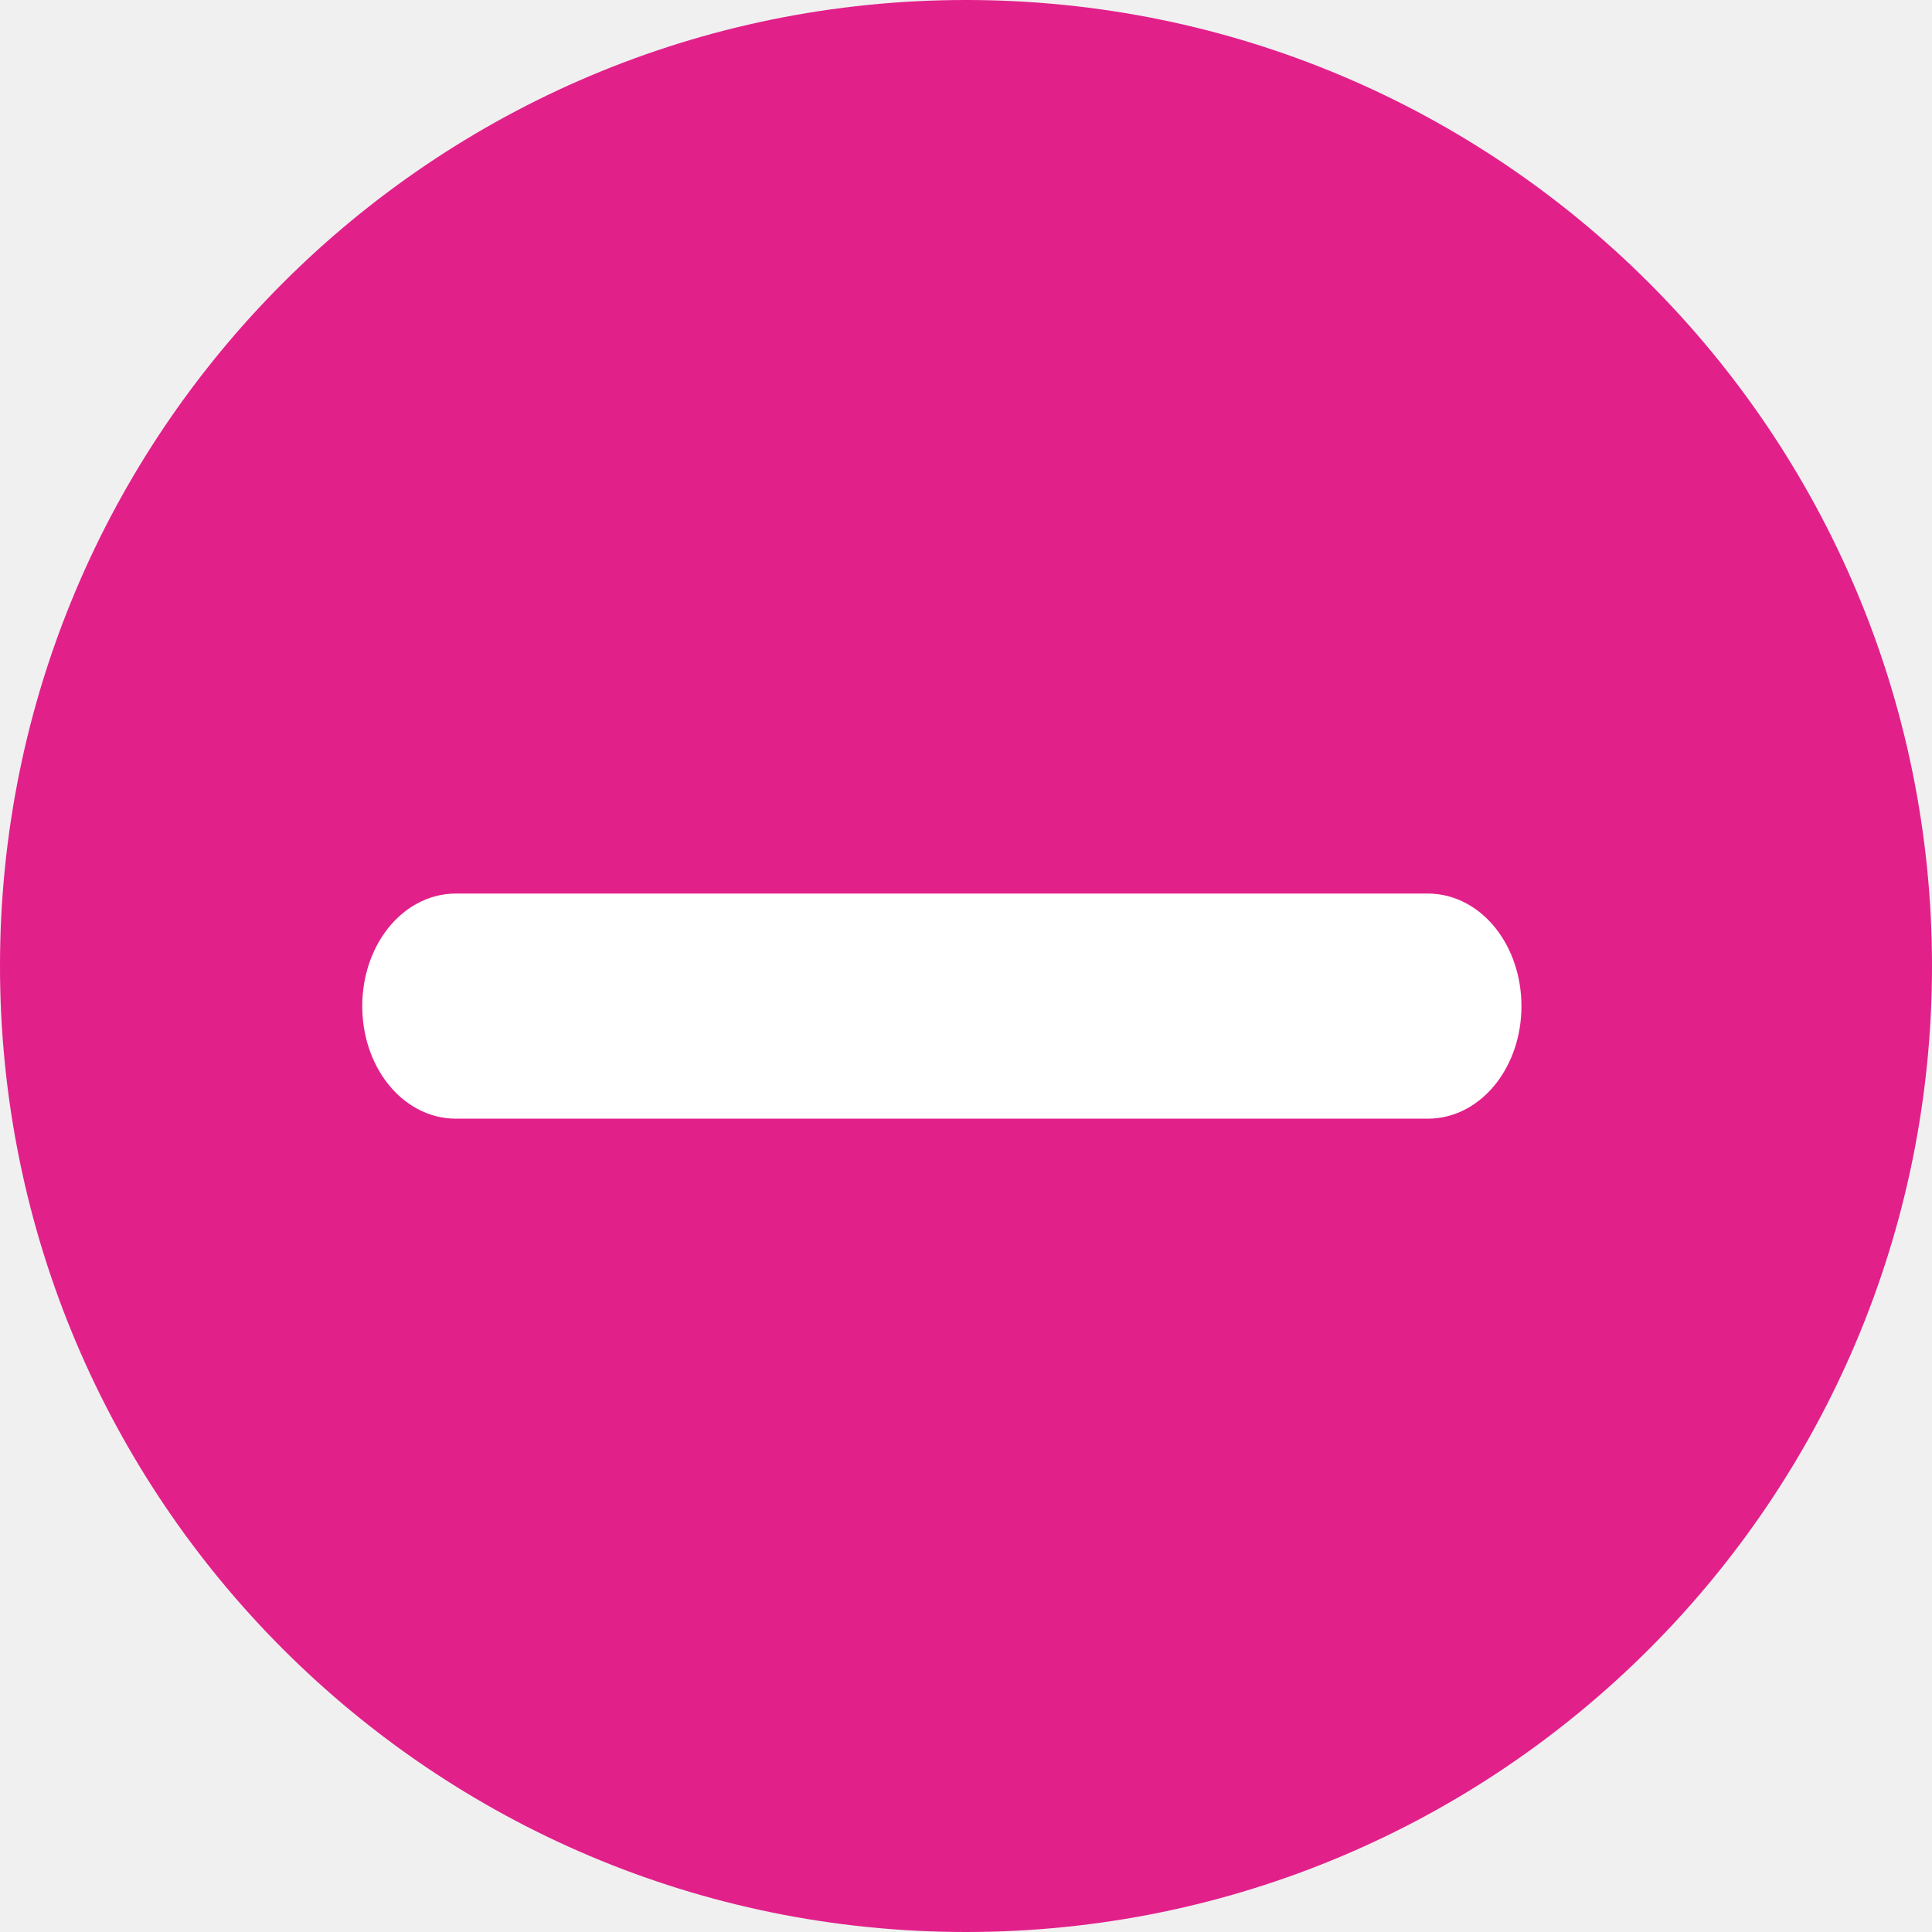
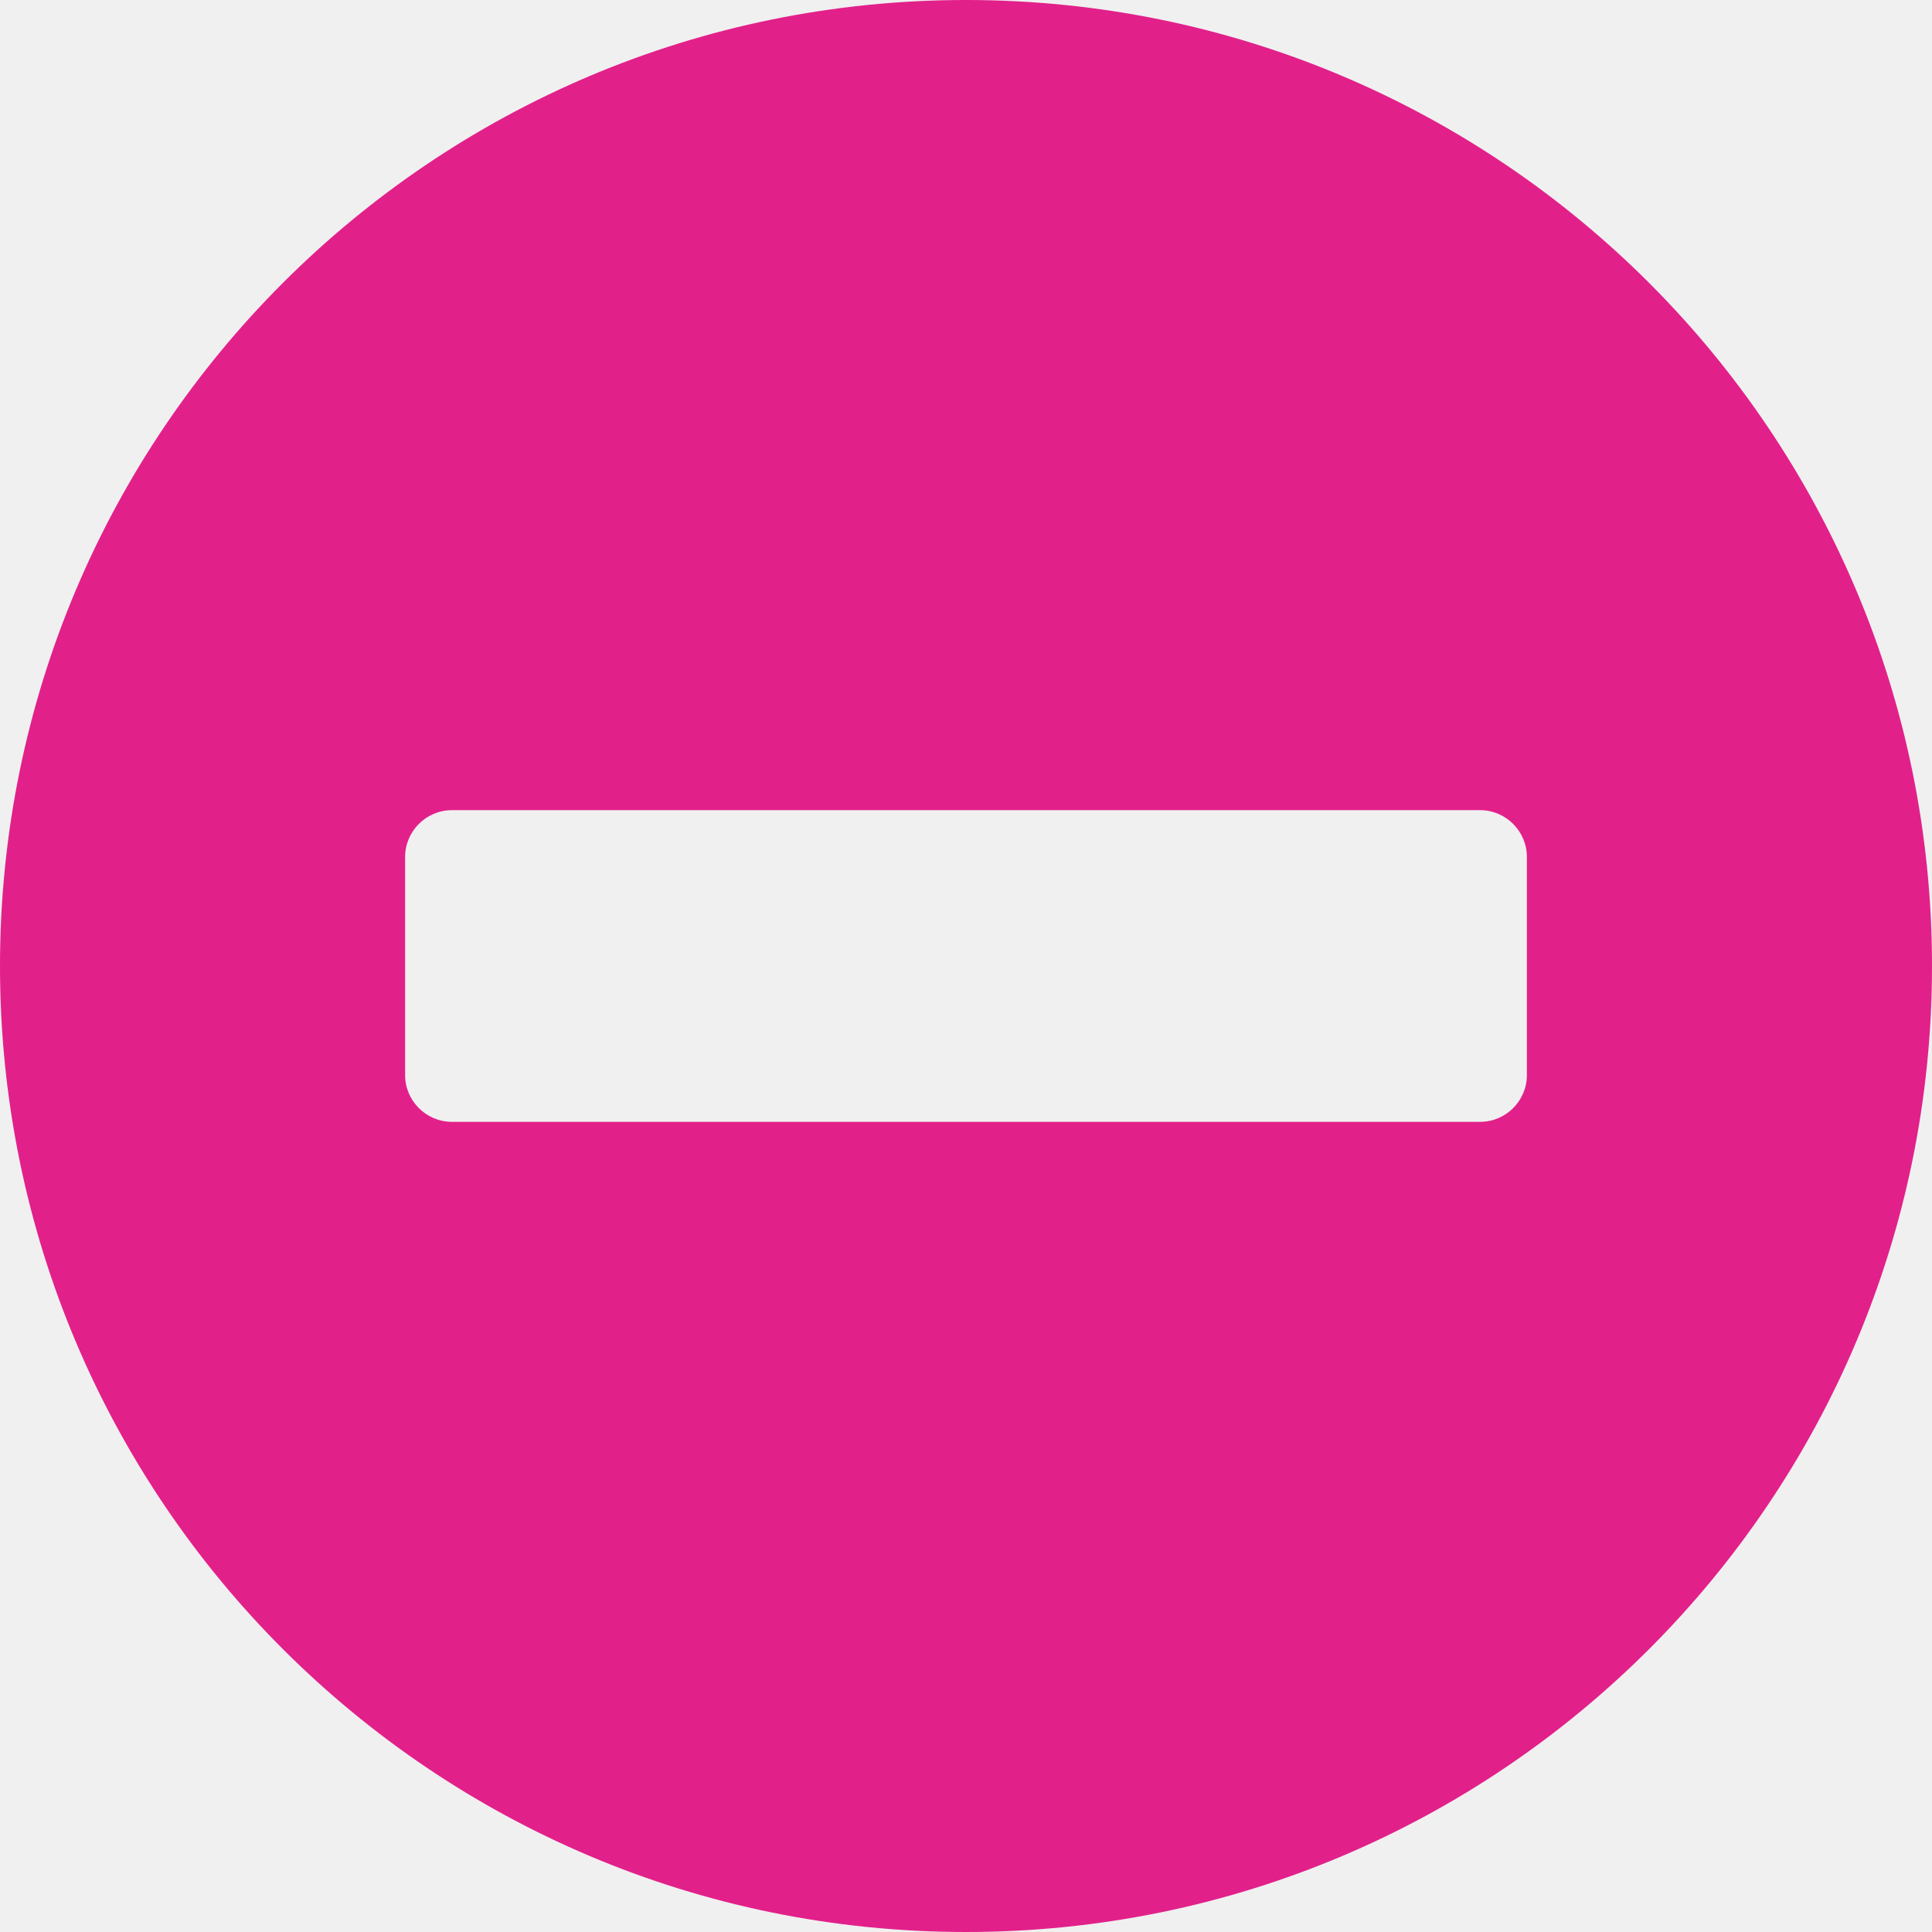
- <svg xmlns="http://www.w3.org/2000/svg" xmlns:xlink="http://www.w3.org/1999/xlink" width="40" height="40" viewBox="222.0 79.0 40 40" preserveAspectRatio="none">
+ <svg xmlns="http://www.w3.org/2000/svg" xmlns:xlink="http://www.w3.org/1999/xlink" width="35.0" height="35.0" viewBox="236.82 85.32 35.0 35.0" preserveAspectRatio="none">
  <g>
    <defs>
-       <ellipse cx="242" cy="99" rx="18" ry="18" id="s-Ellipse_4-32ba6-path" />
+       <path id="s-Path_8-32ba6" d="M254.32 85.32 C244.653 85.32 236.82 93.153 236.82 102.82 C236.82 112.487 244.653 120.32 254.32 120.32 C263.987 120.32 271.82 112.487 271.82 102.82 C271.82 93.153 263.987 85.32 254.32 85.32 Z M245.006 105.643 C244.54 105.643 244.159 105.262 244.159 104.796 L244.159 100.844 C244.159 100.379 244.54 99.997 245.006 99.997 L263.635 99.997 C264.1 99.997 264.481 100.379 264.481 100.844 L264.481 104.796 C264.481 105.262 264.1 105.643 263.635 105.643 L245.006 105.643 Z " />
    </defs>
    <g style="mix-blend-mode:normal">
-       <use xlink:href="#s-Ellipse_4-32ba6-path" fill="#E2208A" fill-opacity="1.0" stroke-width="4.0" stroke="#E2208A" />
-     </g>
-   </g>
-   <g>
-     <defs>
-       <path id="s-Path_73-32ba6" d="M251.562 98.0 L231.438 98.0 C230.643 98.0 230.0 98.819 230.0 99.831 C230.0 100.842 230.643 101.661 231.438 101.661 L251.562 101.661 C252.357 101.661 253.0 100.842 253.0 99.831 C253.0 98.819 252.357 98.0 251.562 98.0 Z " />
-     </defs>
-     <g style="mix-blend-mode:normal">
-       <use xlink:href="#s-Path_73-32ba6" fill="#FFFFFF" fill-opacity="1.0" stroke-width="1.0" stroke="#FFFFFF" stroke-linecap="butt" />
+       <use xlink:href="#s-Path_8-32ba6" fill="#E2208A" fill-opacity="1.0" />
    </g>
  </g>
</svg>
